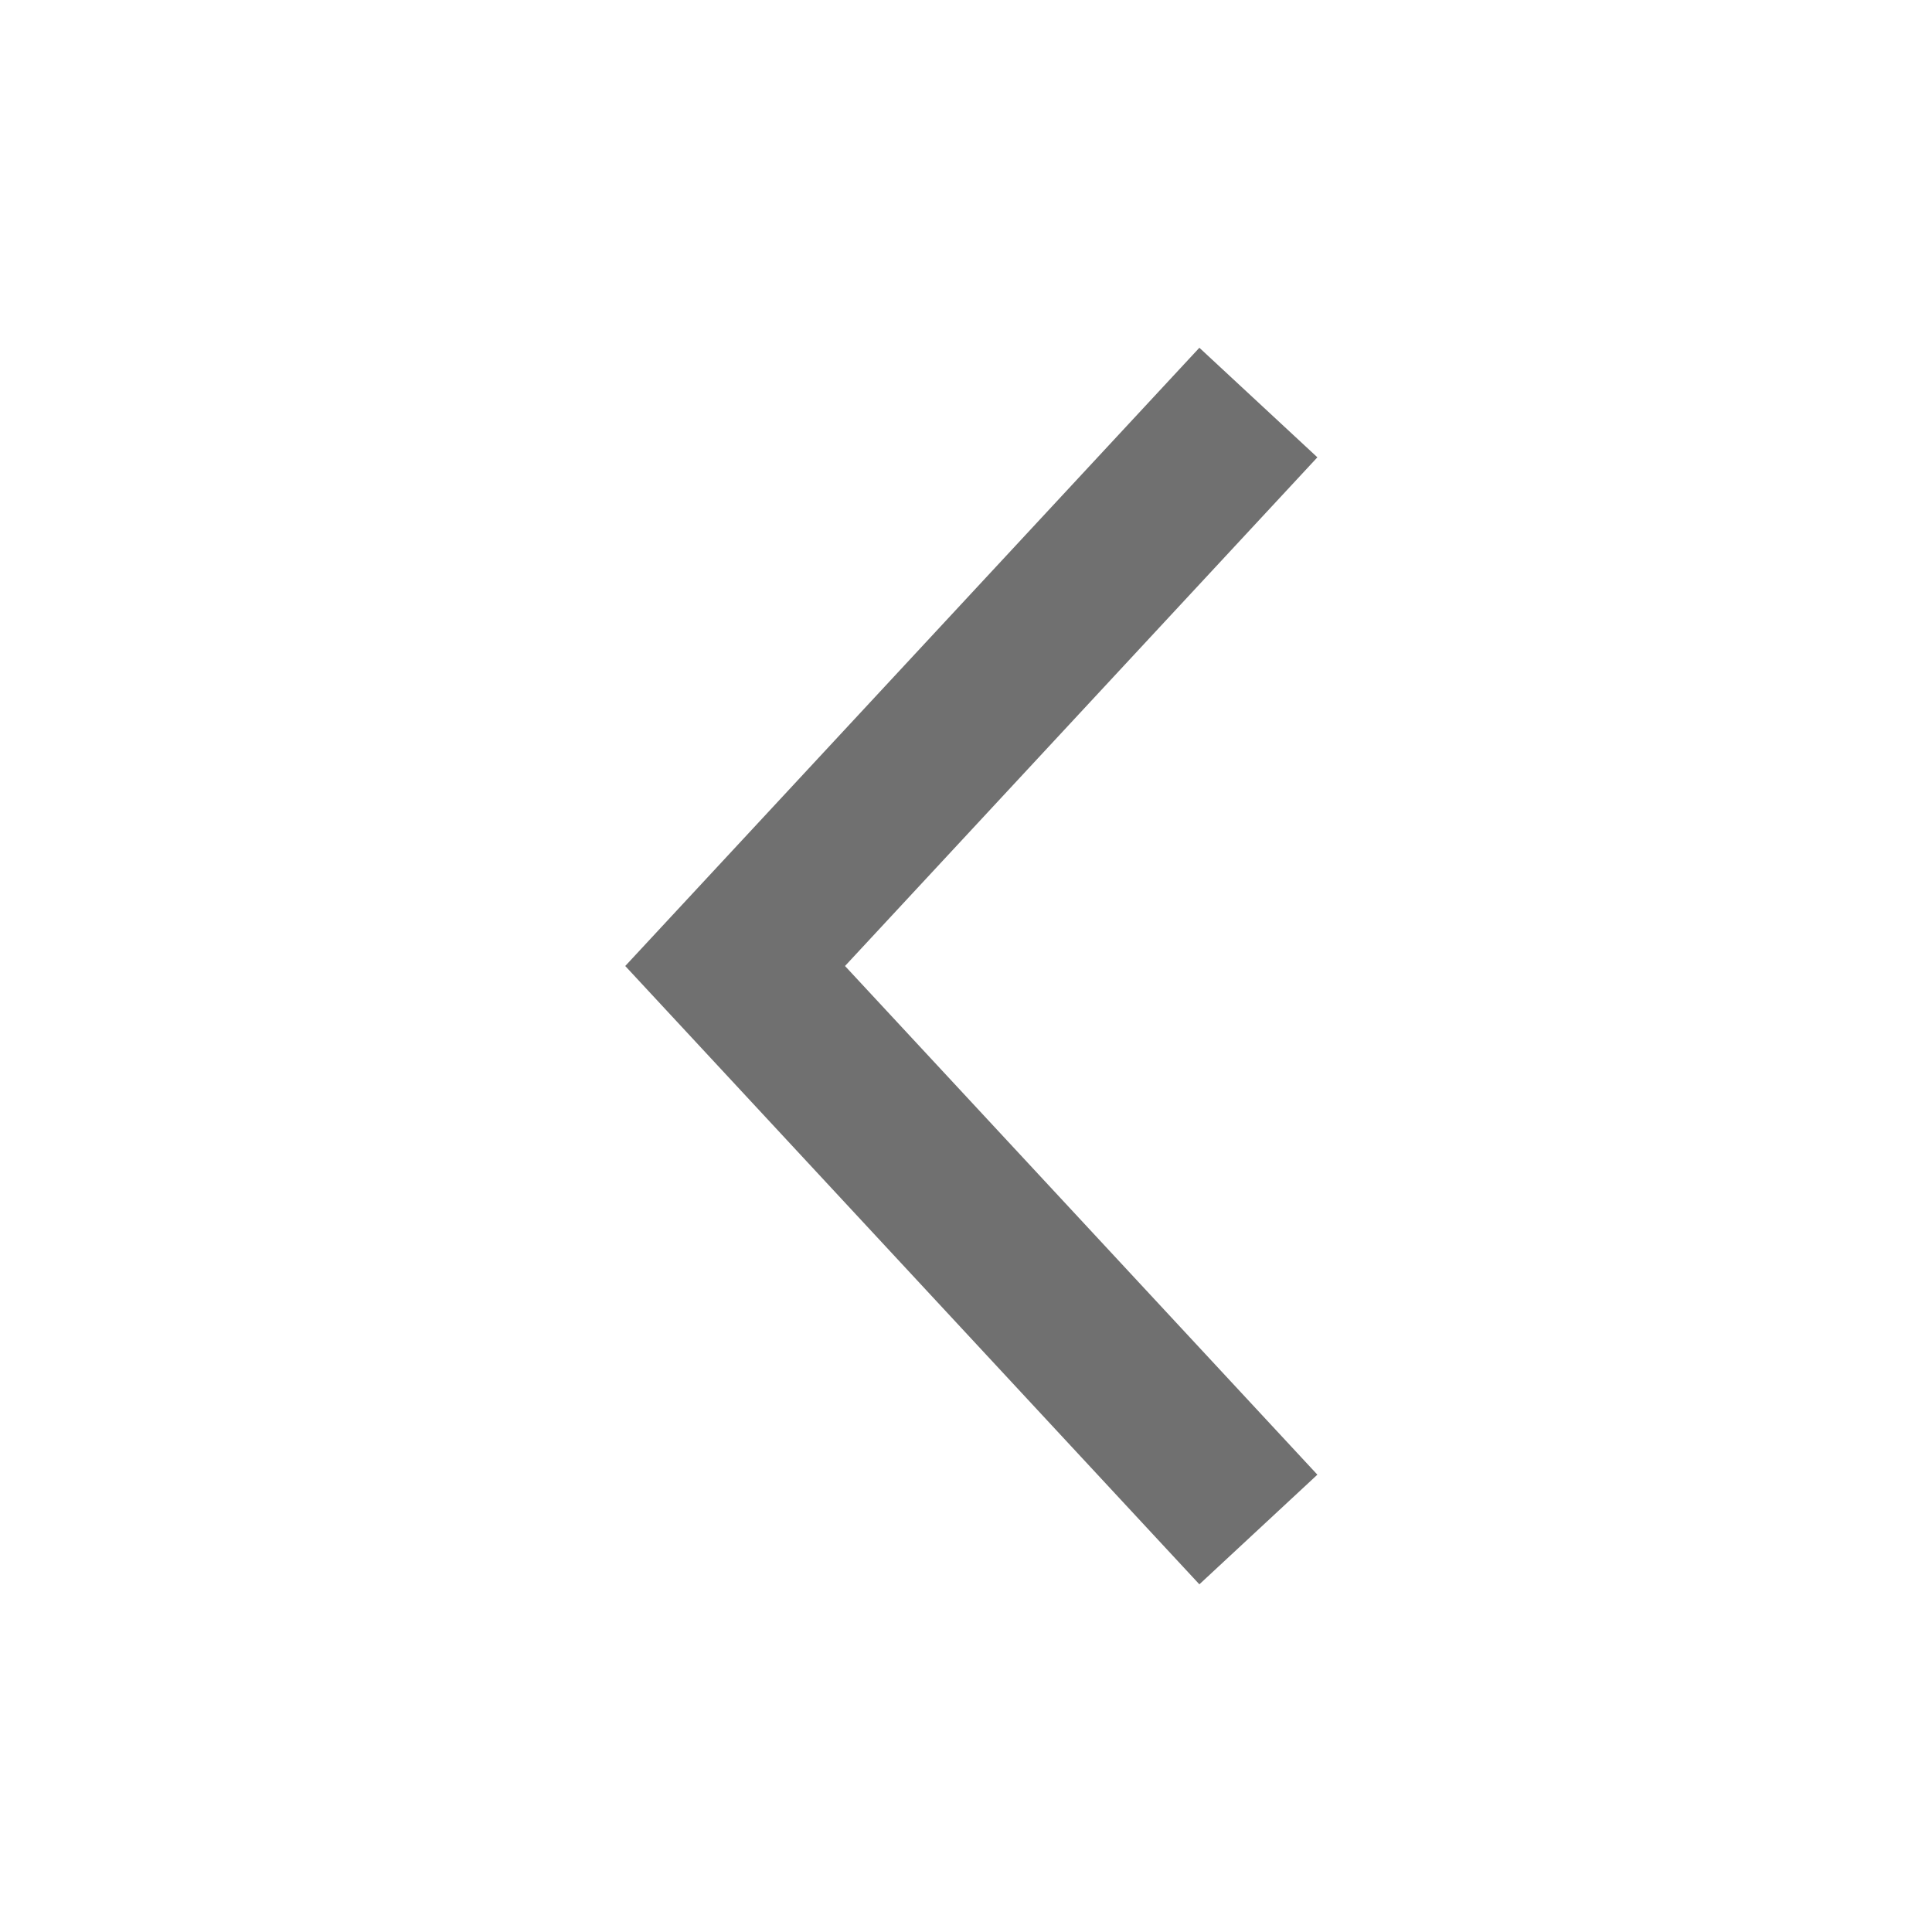
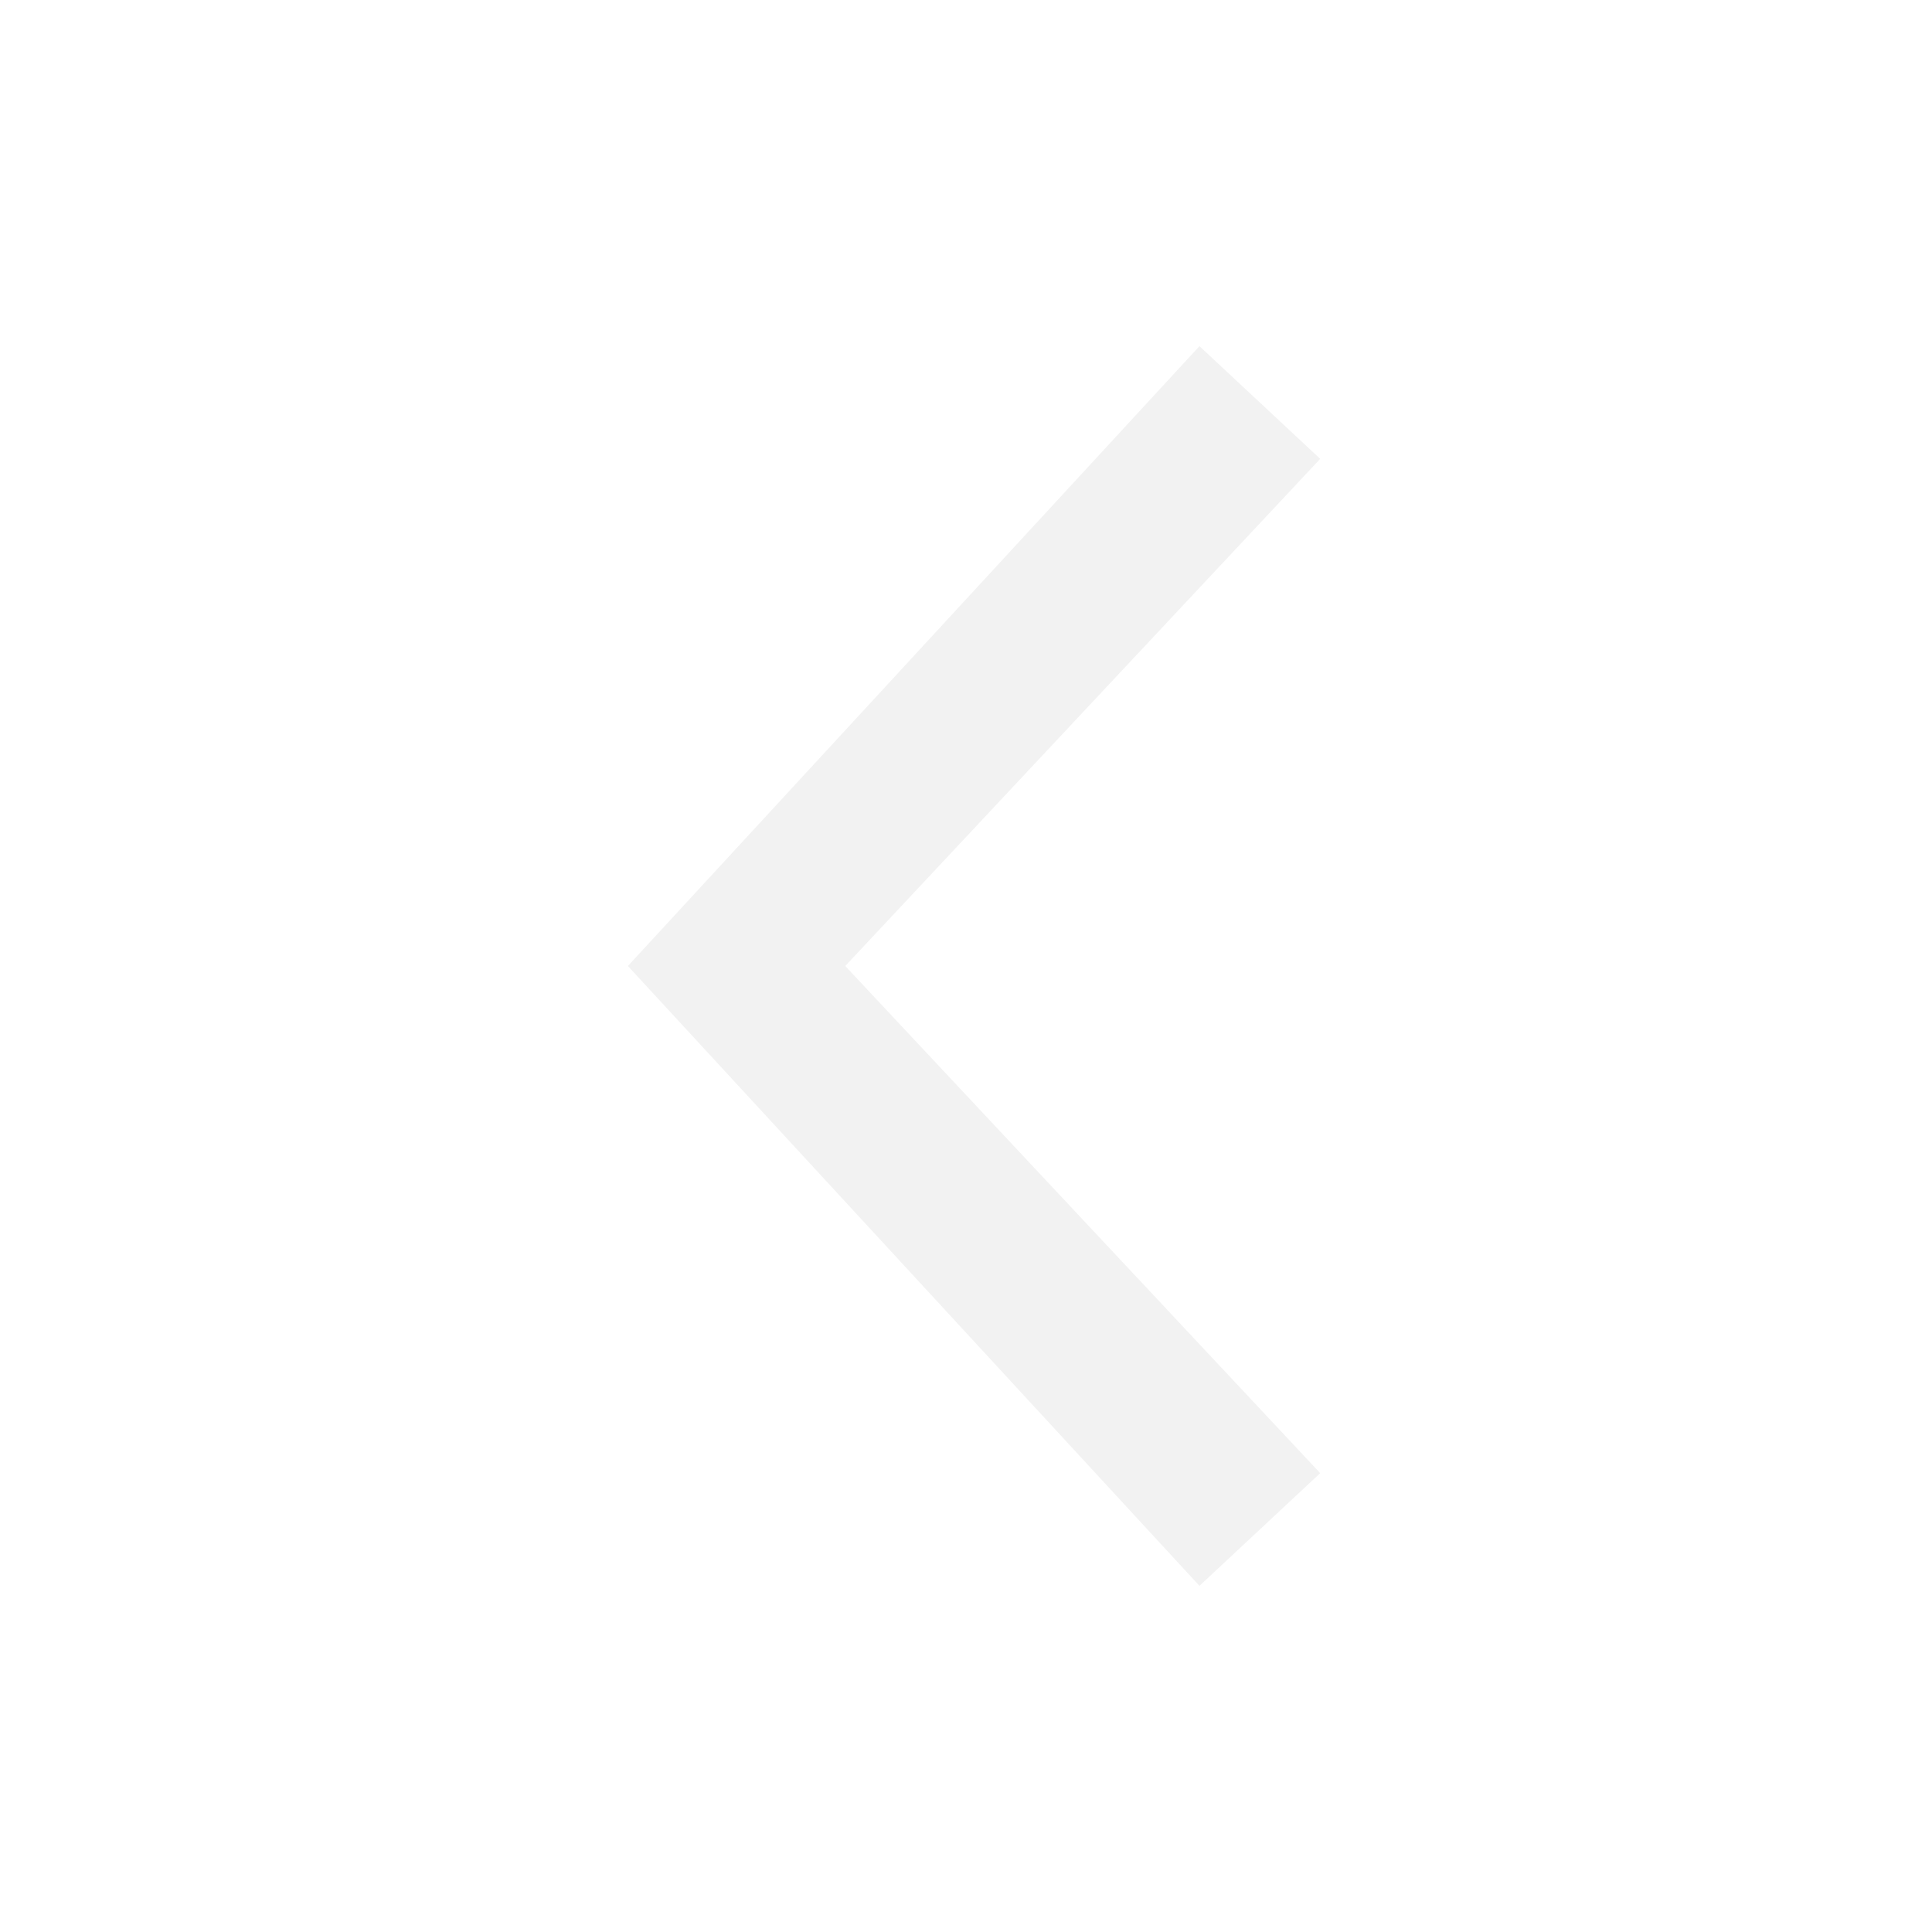
- <svg xmlns="http://www.w3.org/2000/svg" width="24px" height="24px" viewBox="0 0 24 24" version="1.1">
-   <g id="Artboard" stroke="none" stroke-width="1" fill="none" fill-rule="evenodd">
+ <svg xmlns="http://www.w3.org/2000/svg" version="1.1" id="Camada_1" x="0px" y="0px" viewBox="0 0 24 24" style="enable-background:new 0 0 24 24;" xml:space="preserve">
+   <style type="text/css">
+ 	.st0{fill:none;}
+ 	.st1{fill:#F2F2F2;}
+ </style>
+   <g id="Artboard">
    <g id="ic-arrow-right">
      <g id="ic_chevron_right" transform="translate(12, 12) rotate(-90) translate(-12, -12) ">
-         <g id="Group_8822" transform="translate(4, 7)" />
-         <polygon id="Rectangle_4407" points="0 0 24 0 24 24 0 24" />
-         <polygon id="Path_18879" fill="#707070" fill-rule="nonzero" transform="translate(11.9995, 12.066) scale(1, -1) translate(-11.9995, -12.066) " points="12 16.365 4.319 9.233 5.681 7.767 12 13.635 18.319 7.767 19.68 9.233" />
+         <g id="Group_8822" transform="translate(4, 7)">
+ 			</g>
+         <polygon id="Rectangle_4407" class="st0" points="0,0 24,0 24,24 0,24    " />
+         <polygon id="Path_18879" class="st1" points="12,7.8 4.3,14.9 5.7,16.4 12,10.5 18.3,16.4 19.7,14.9    " />
      </g>
    </g>
  </g>
</svg>
